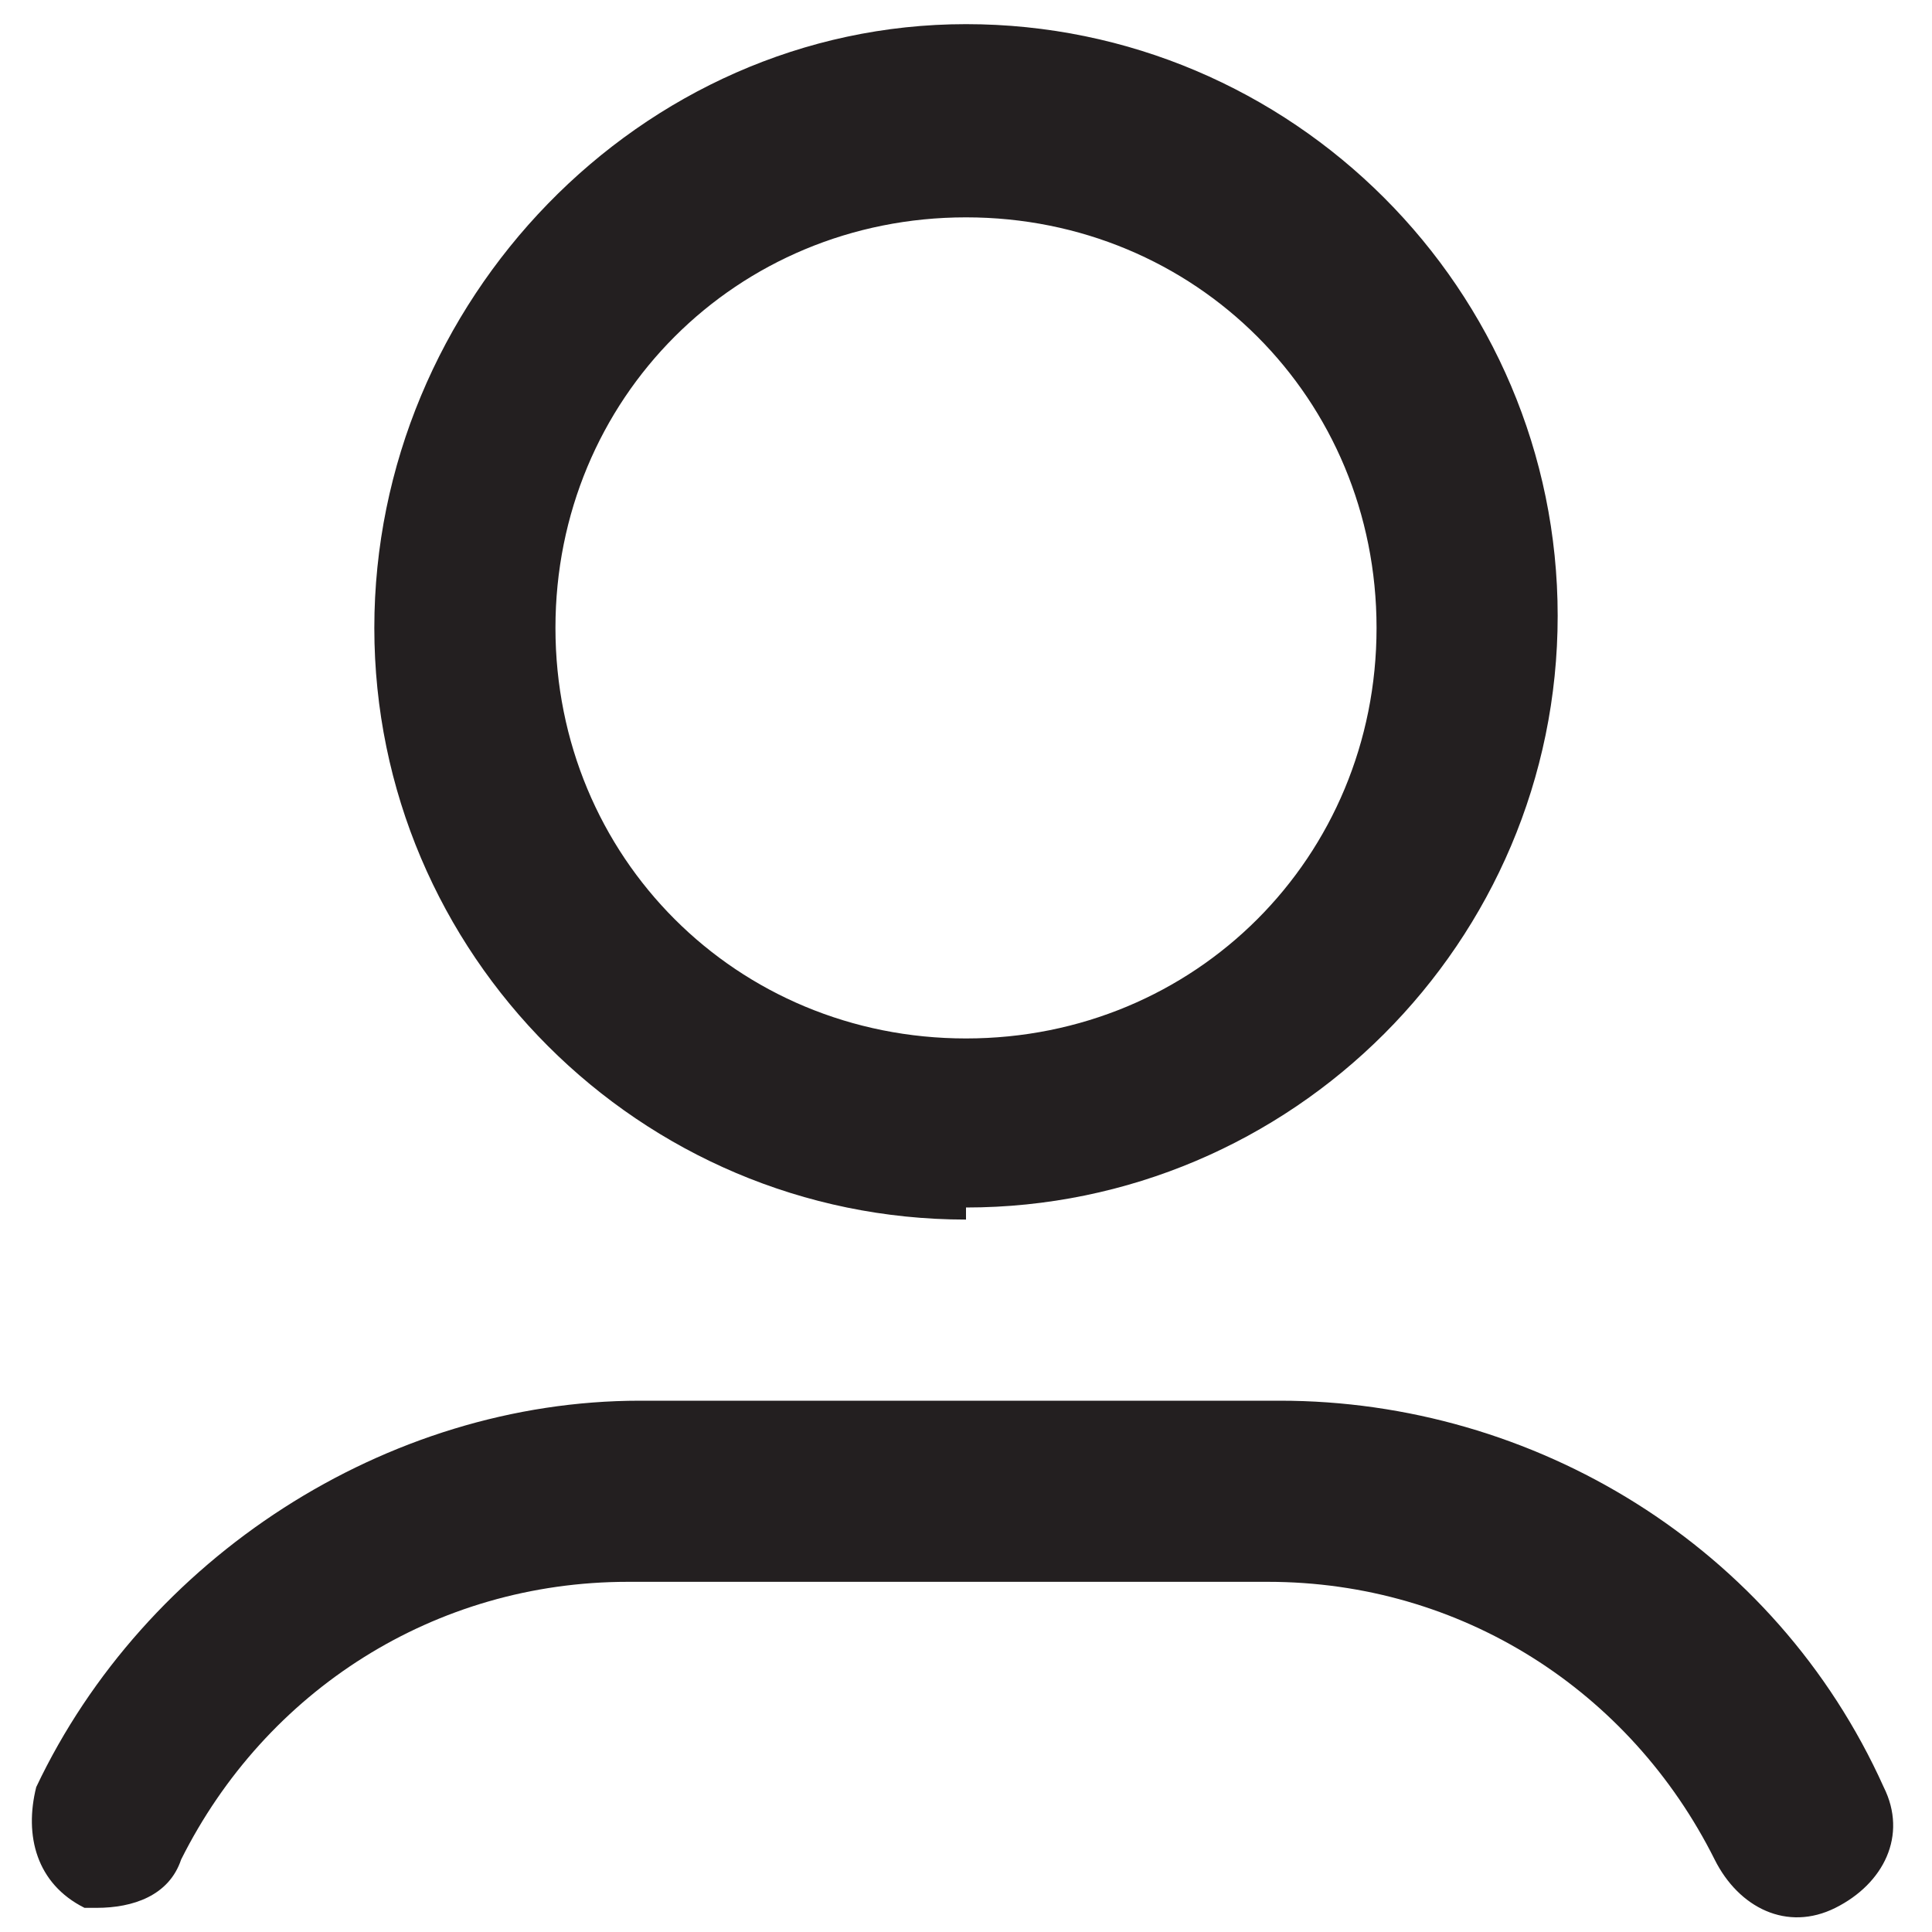
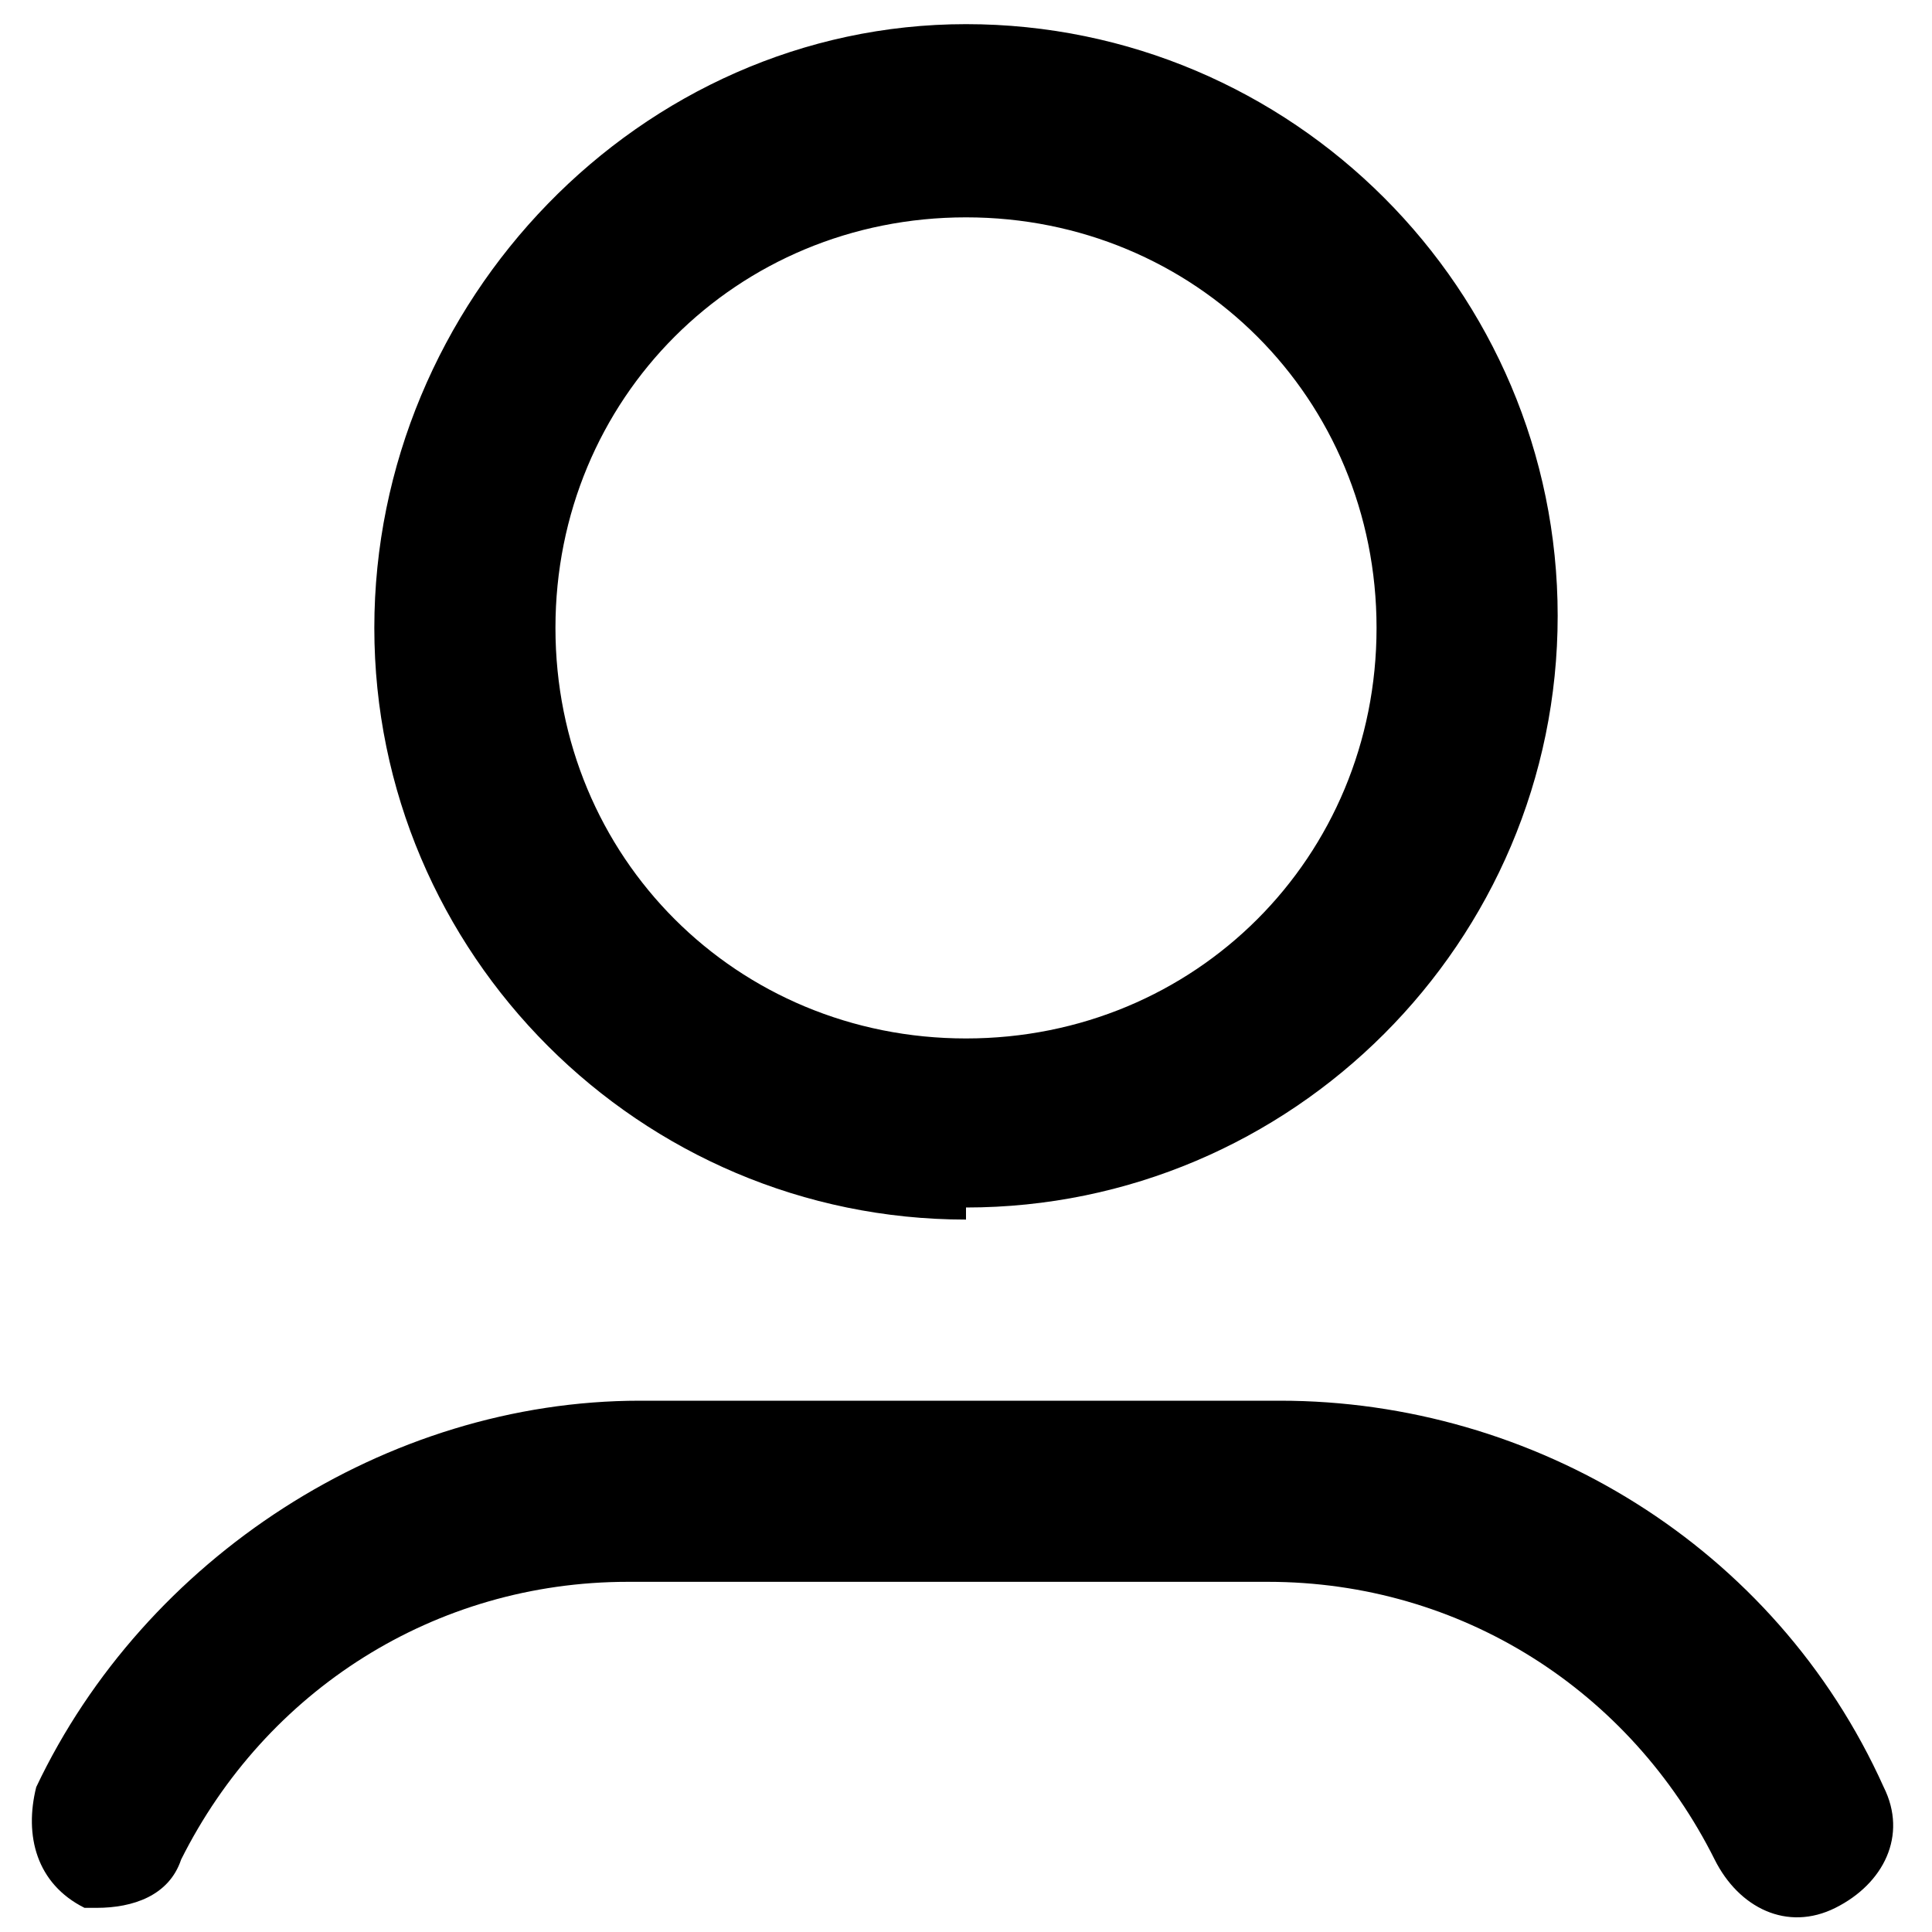
- <svg xmlns="http://www.w3.org/2000/svg" id="Layer_1" version="1.1" viewBox="0 0 16 16">
-   <defs>
-     <style>
-       .st0 {
-         fill: #231f20;
-       }
-     </style>
-   </defs>
-   <path class="st0" d="M8,10.1c-2.7,0-4.9-2.2-4.9-4.9S5.3.2,8,.2s4.9,2.2,4.9,4.9-2.2,4.9-4.9,4.9ZM8,1.8c-1.9,0-3.4,1.5-3.4,3.4s1.5,3.4,3.4,3.4,3.4-1.5,3.4-3.4-1.5-3.4-3.4-3.4Z" />
-   <path class="st0" d="M1,15.8c-.1,0-.2,0-.3,0-.4-.2-.5-.6-.4-1,.9-1.9,2.9-3.2,5-3.2h5.3c2.1,0,4.1,1.2,5,3.2.2.4,0,.8-.4,1-.4.2-.8,0-1-.4-.7-1.4-2.1-2.3-3.7-2.3h-5.3c-1.6,0-3,.9-3.7,2.3-.1.3-.4.4-.7.4Z" />
+ <svg xmlns="http://www.w3.org/2000/svg" version="1.1" viewBox="0 0 16 16">
+   <style>.fill{fill:currentColor}</style>
+   <path class="fill" d="M8,10.1c-2.7,0-4.9-2.2-4.9-4.9S5.3.2,8,.2s4.9,2.2,4.9,4.9-2.2,4.9-4.9,4.9ZM8,1.8c-1.9,0-3.4,1.5-3.4,3.4s1.5,3.4,3.4,3.4,3.4-1.5,3.4-3.4-1.5-3.4-3.4-3.4Z" />
+   <path class="fill" d="M1,15.8c-.1,0-.2,0-.3,0-.4-.2-.5-.6-.4-1,.9-1.9,2.9-3.2,5-3.2h5.3c2.1,0,4.1,1.2,5,3.2.2.4,0,.8-.4,1-.4.2-.8,0-1-.4-.7-1.4-2.1-2.3-3.7-2.3h-5.3c-1.6,0-3,.9-3.7,2.3-.1.3-.4.4-.7.4Z" />
</svg>
